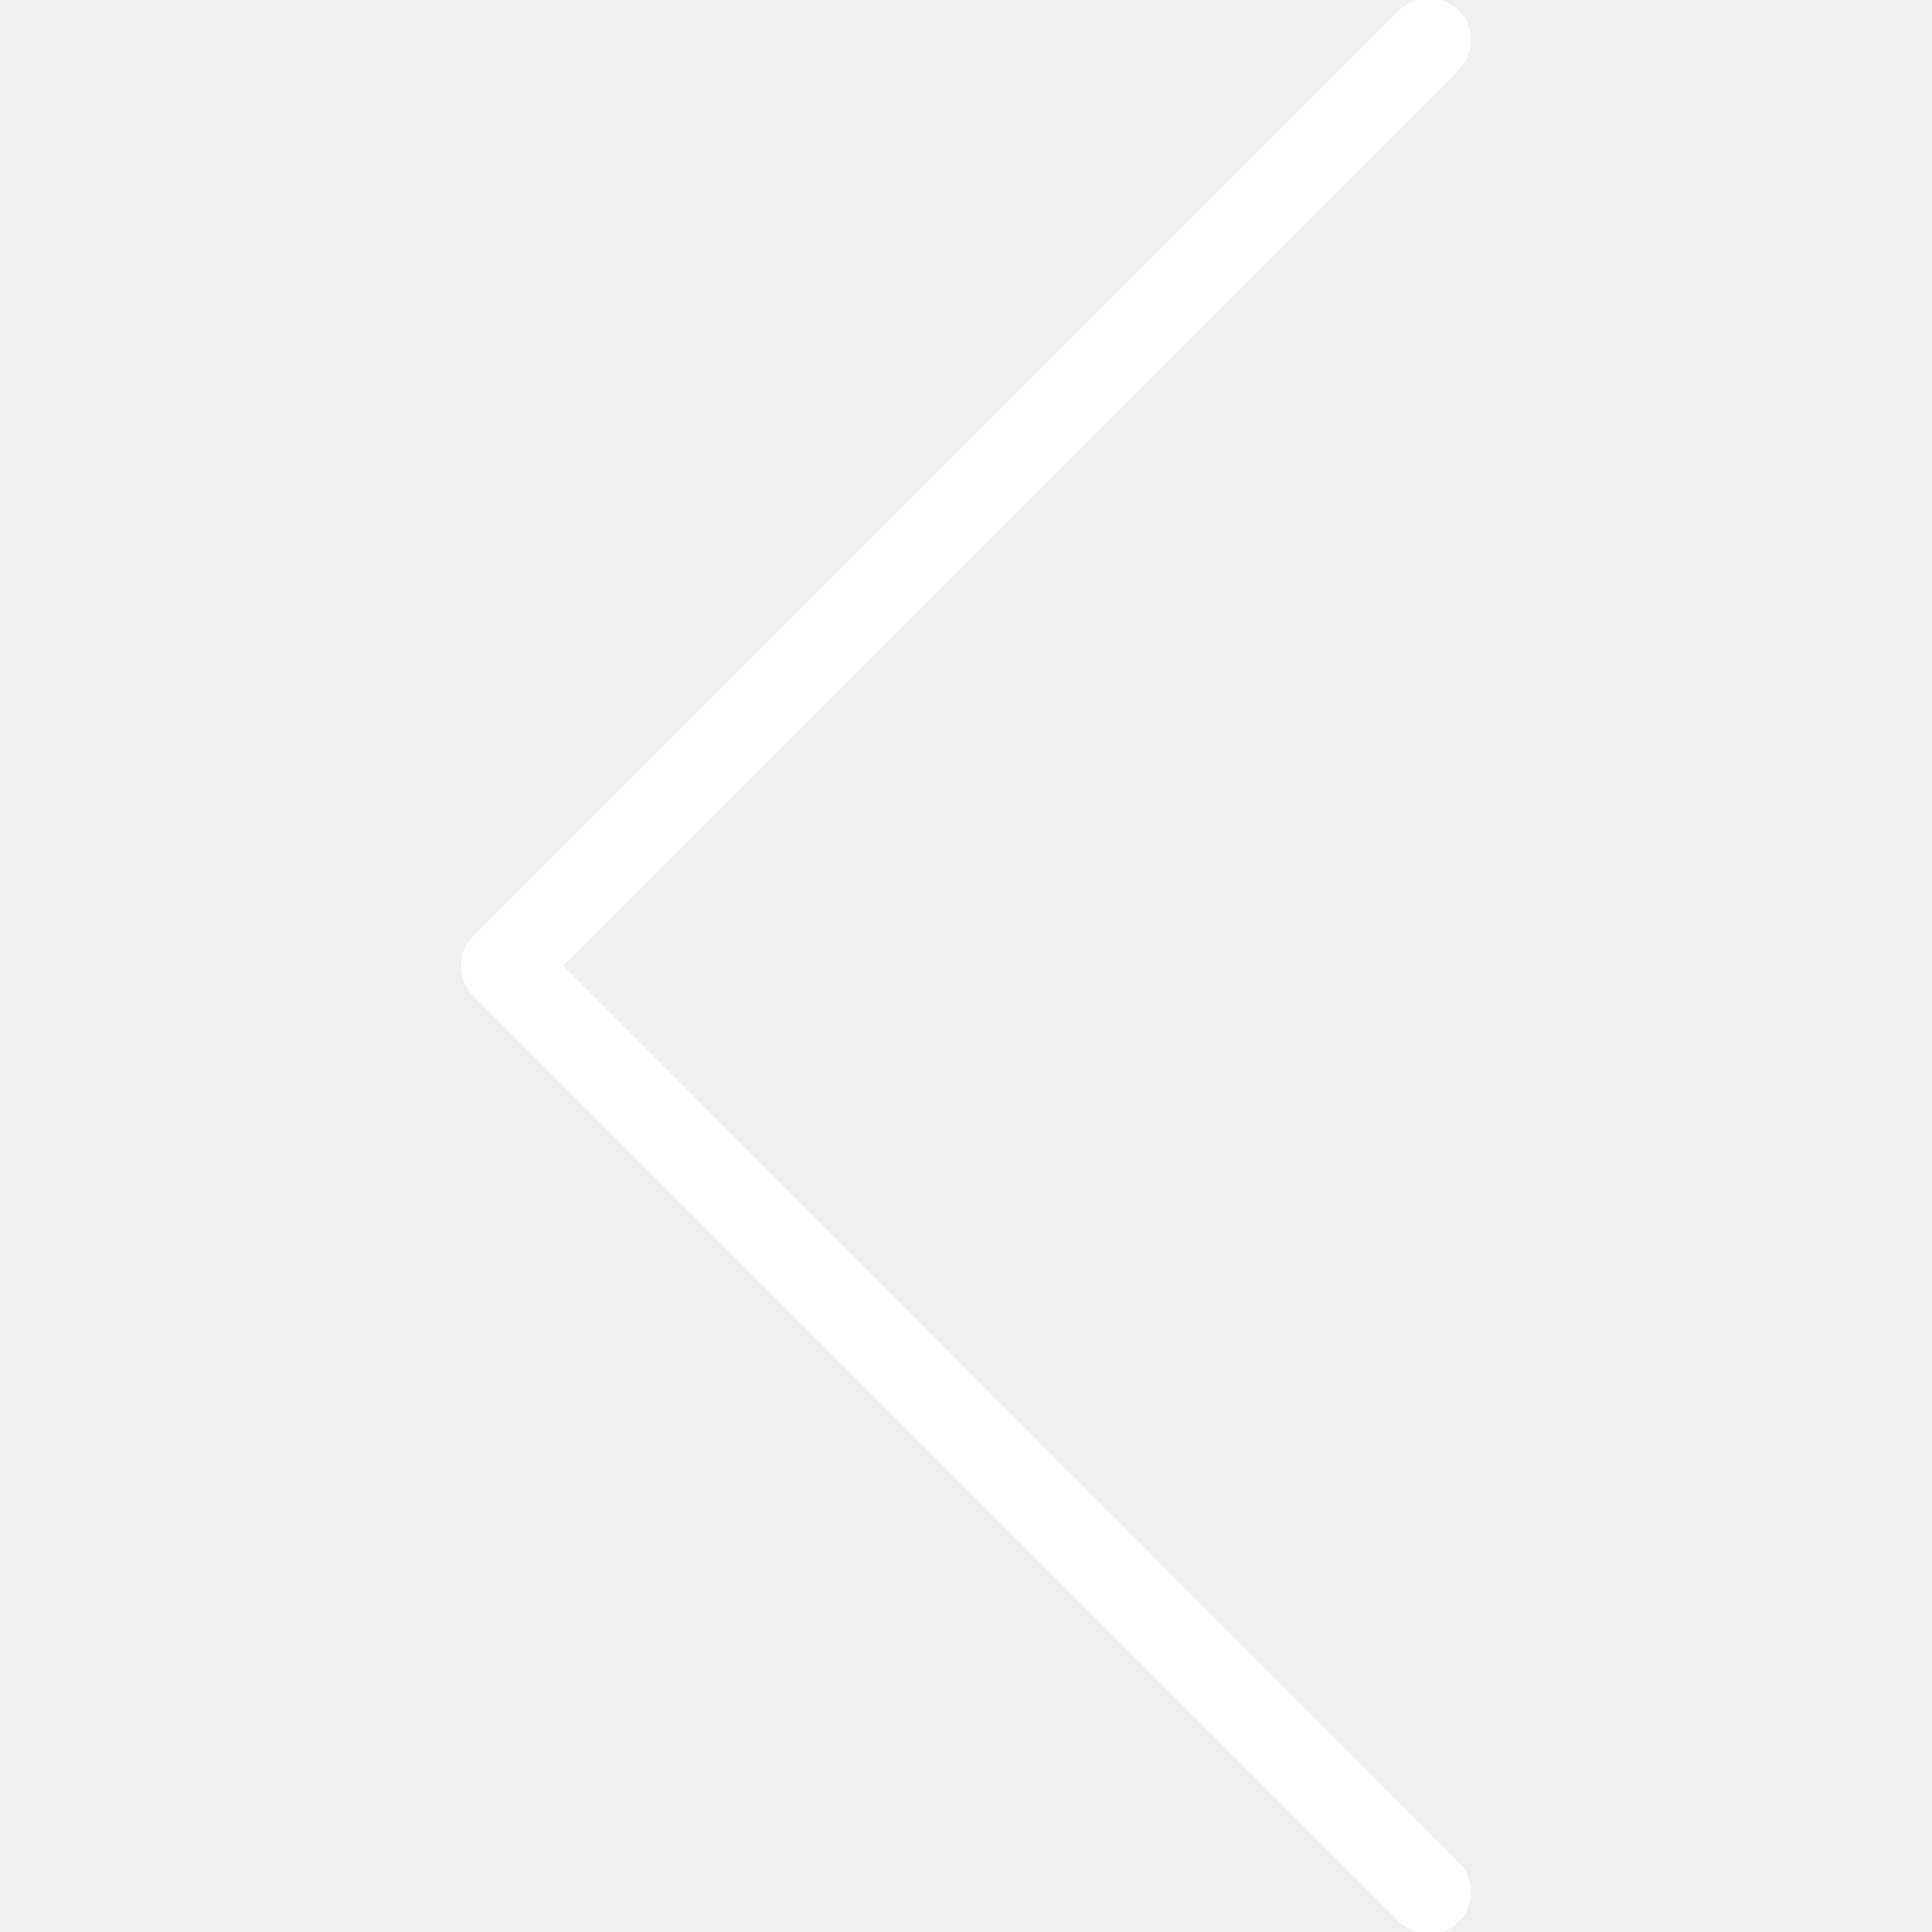
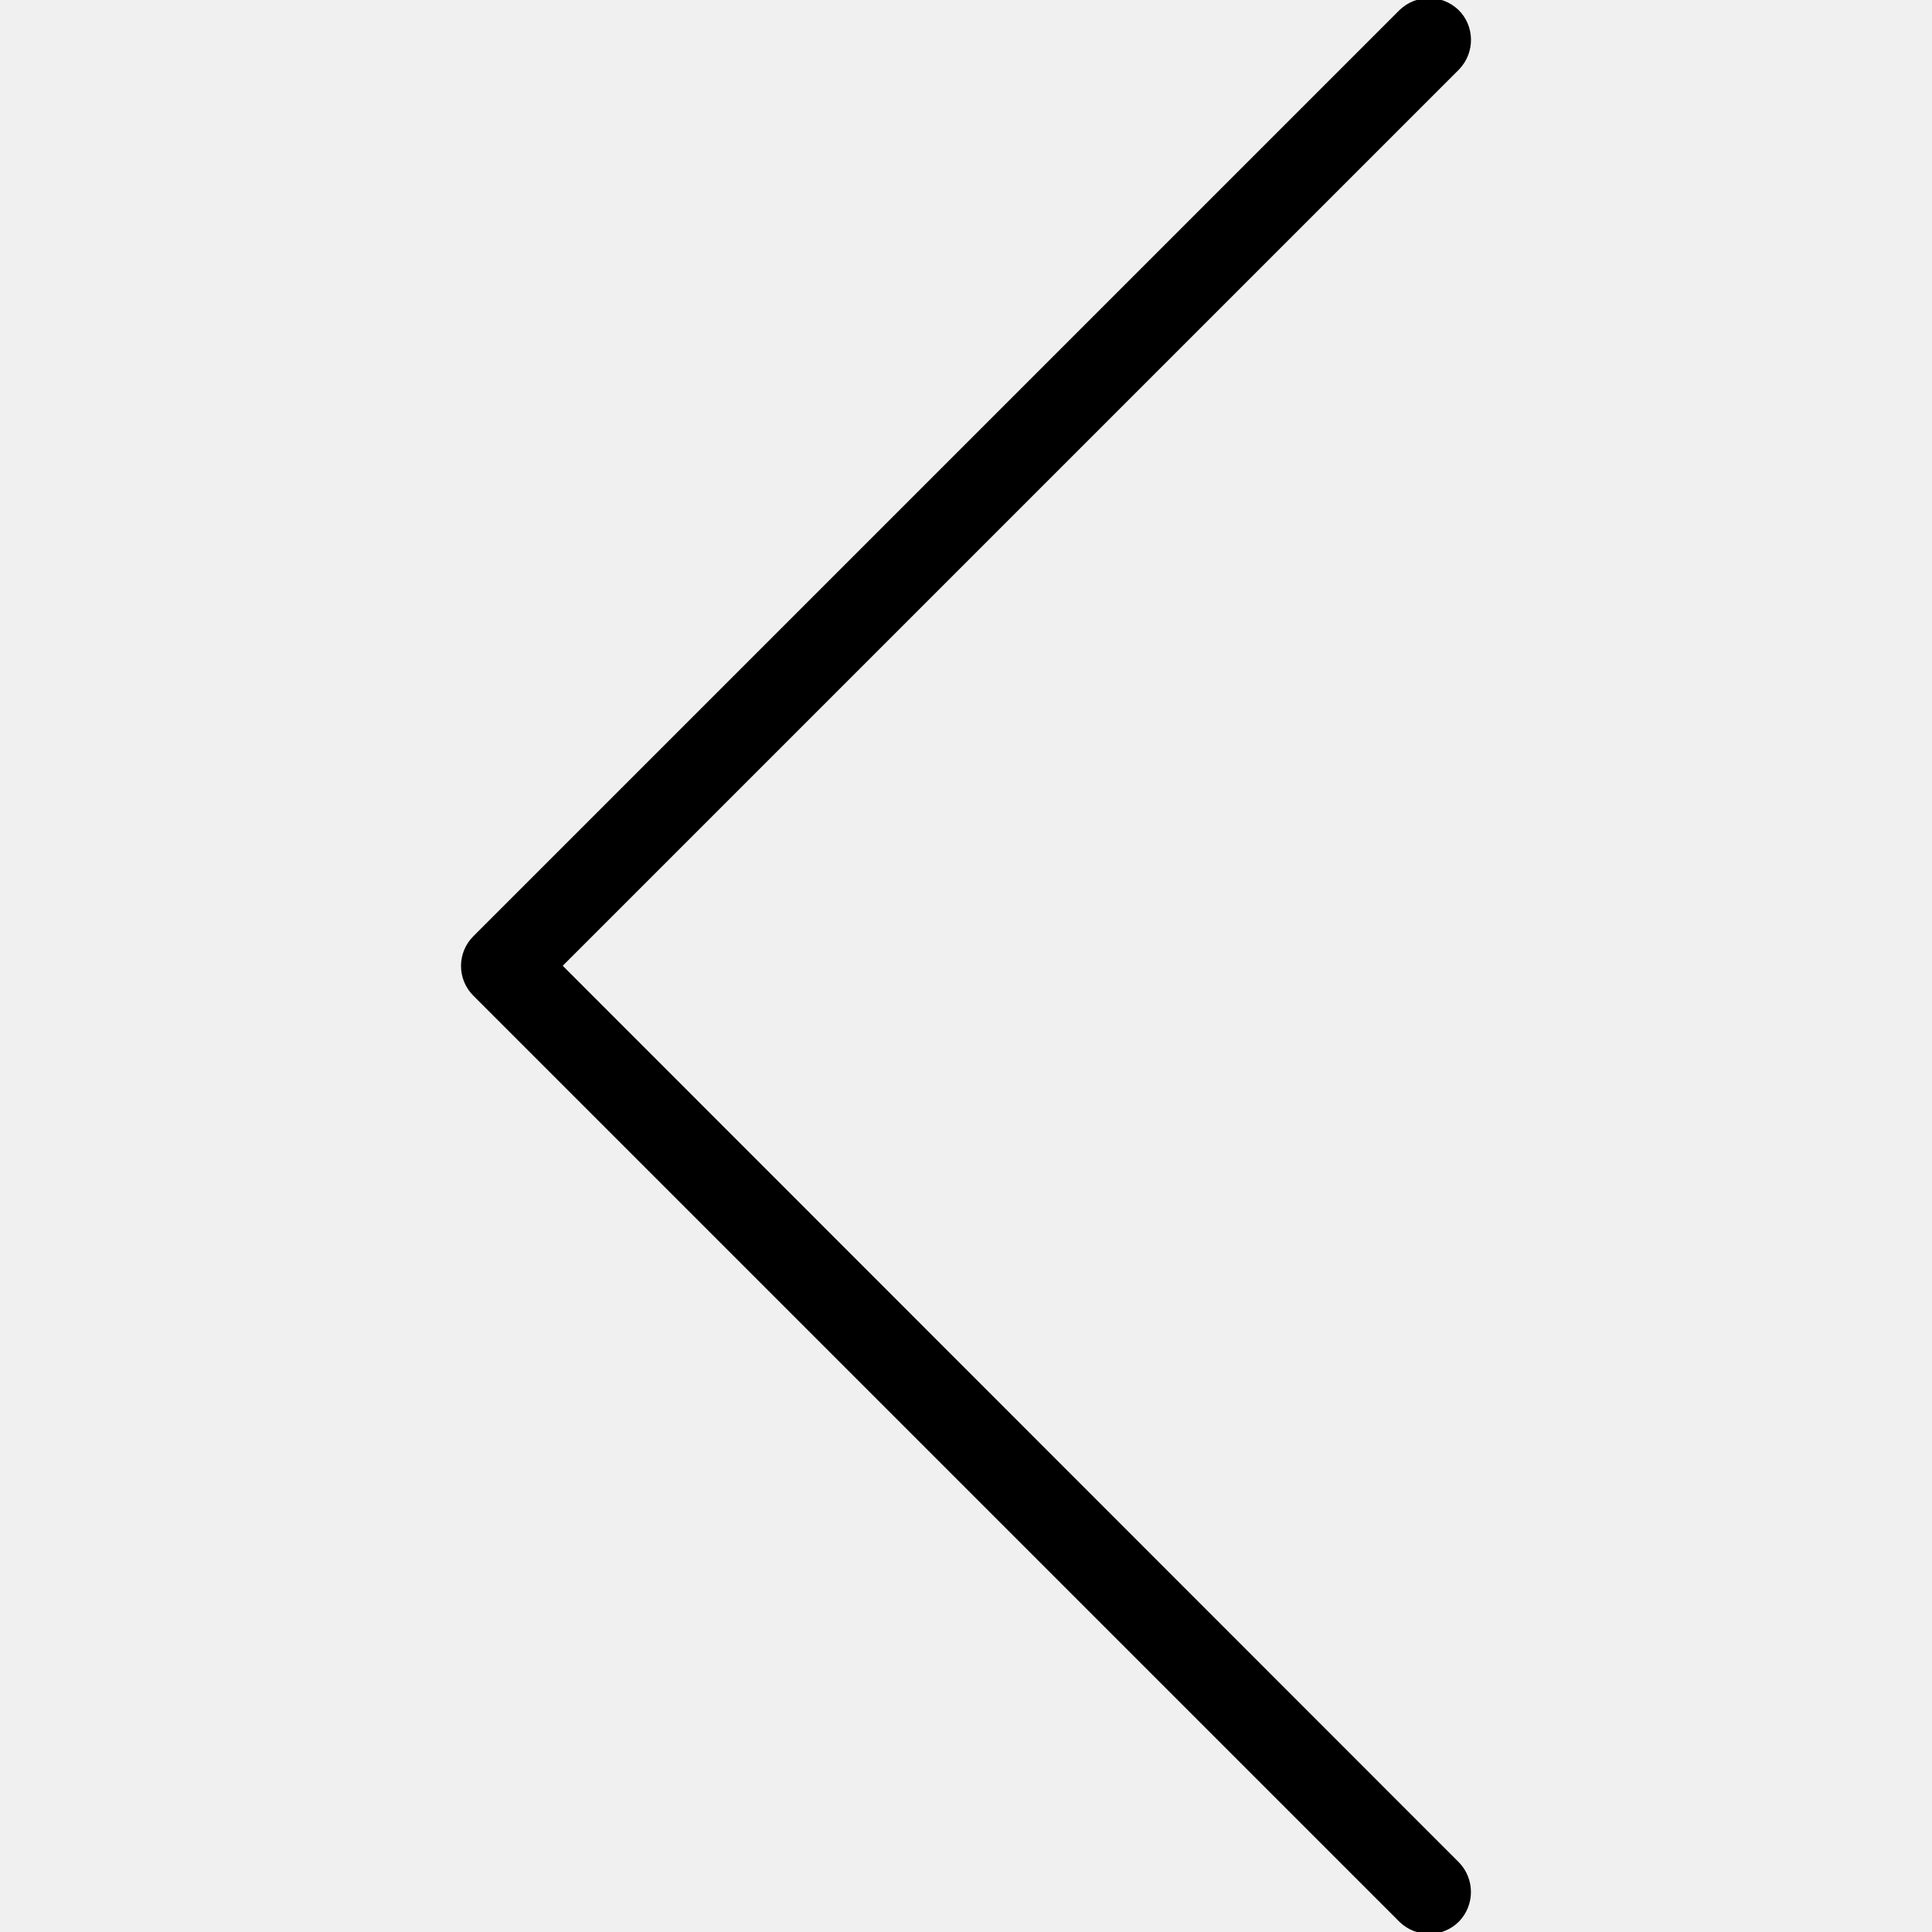
- <svg xmlns="http://www.w3.org/2000/svg" fill="#ffffff" height="200px" width="200px" version="1.1" id="Layer_1" viewBox="0 0 511.641 511.641" xml:space="preserve" stroke="#ffffff">
+ <svg xmlns="http://www.w3.org/2000/svg" fill="currentColor" height="200px" width="200px" version="1.1" id="Layer_1" viewBox="0 0 511.641 511.641" xml:space="preserve" stroke="currentColor">
  <g id="SVGRepo_bgCarrier" stroke-width="0" />
  <g id="SVGRepo_tracerCarrier" stroke-linecap="round" stroke-linejoin="round" />
  <g id="SVGRepo_iconCarrier">
    <g>
      <g>
        <path d="M148.32,255.76L386.08,18c4.053-4.267,3.947-10.987-0.213-15.04c-4.16-3.947-10.667-3.947-14.827,0L125.707,248.293 c-4.16,4.16-4.16,10.88,0,15.04L371.04,508.667c4.267,4.053,10.987,3.947,15.04-0.213c3.947-4.16,3.947-10.667,0-14.827 L148.32,255.76z" />
      </g>
    </g>
  </g>
</svg>
